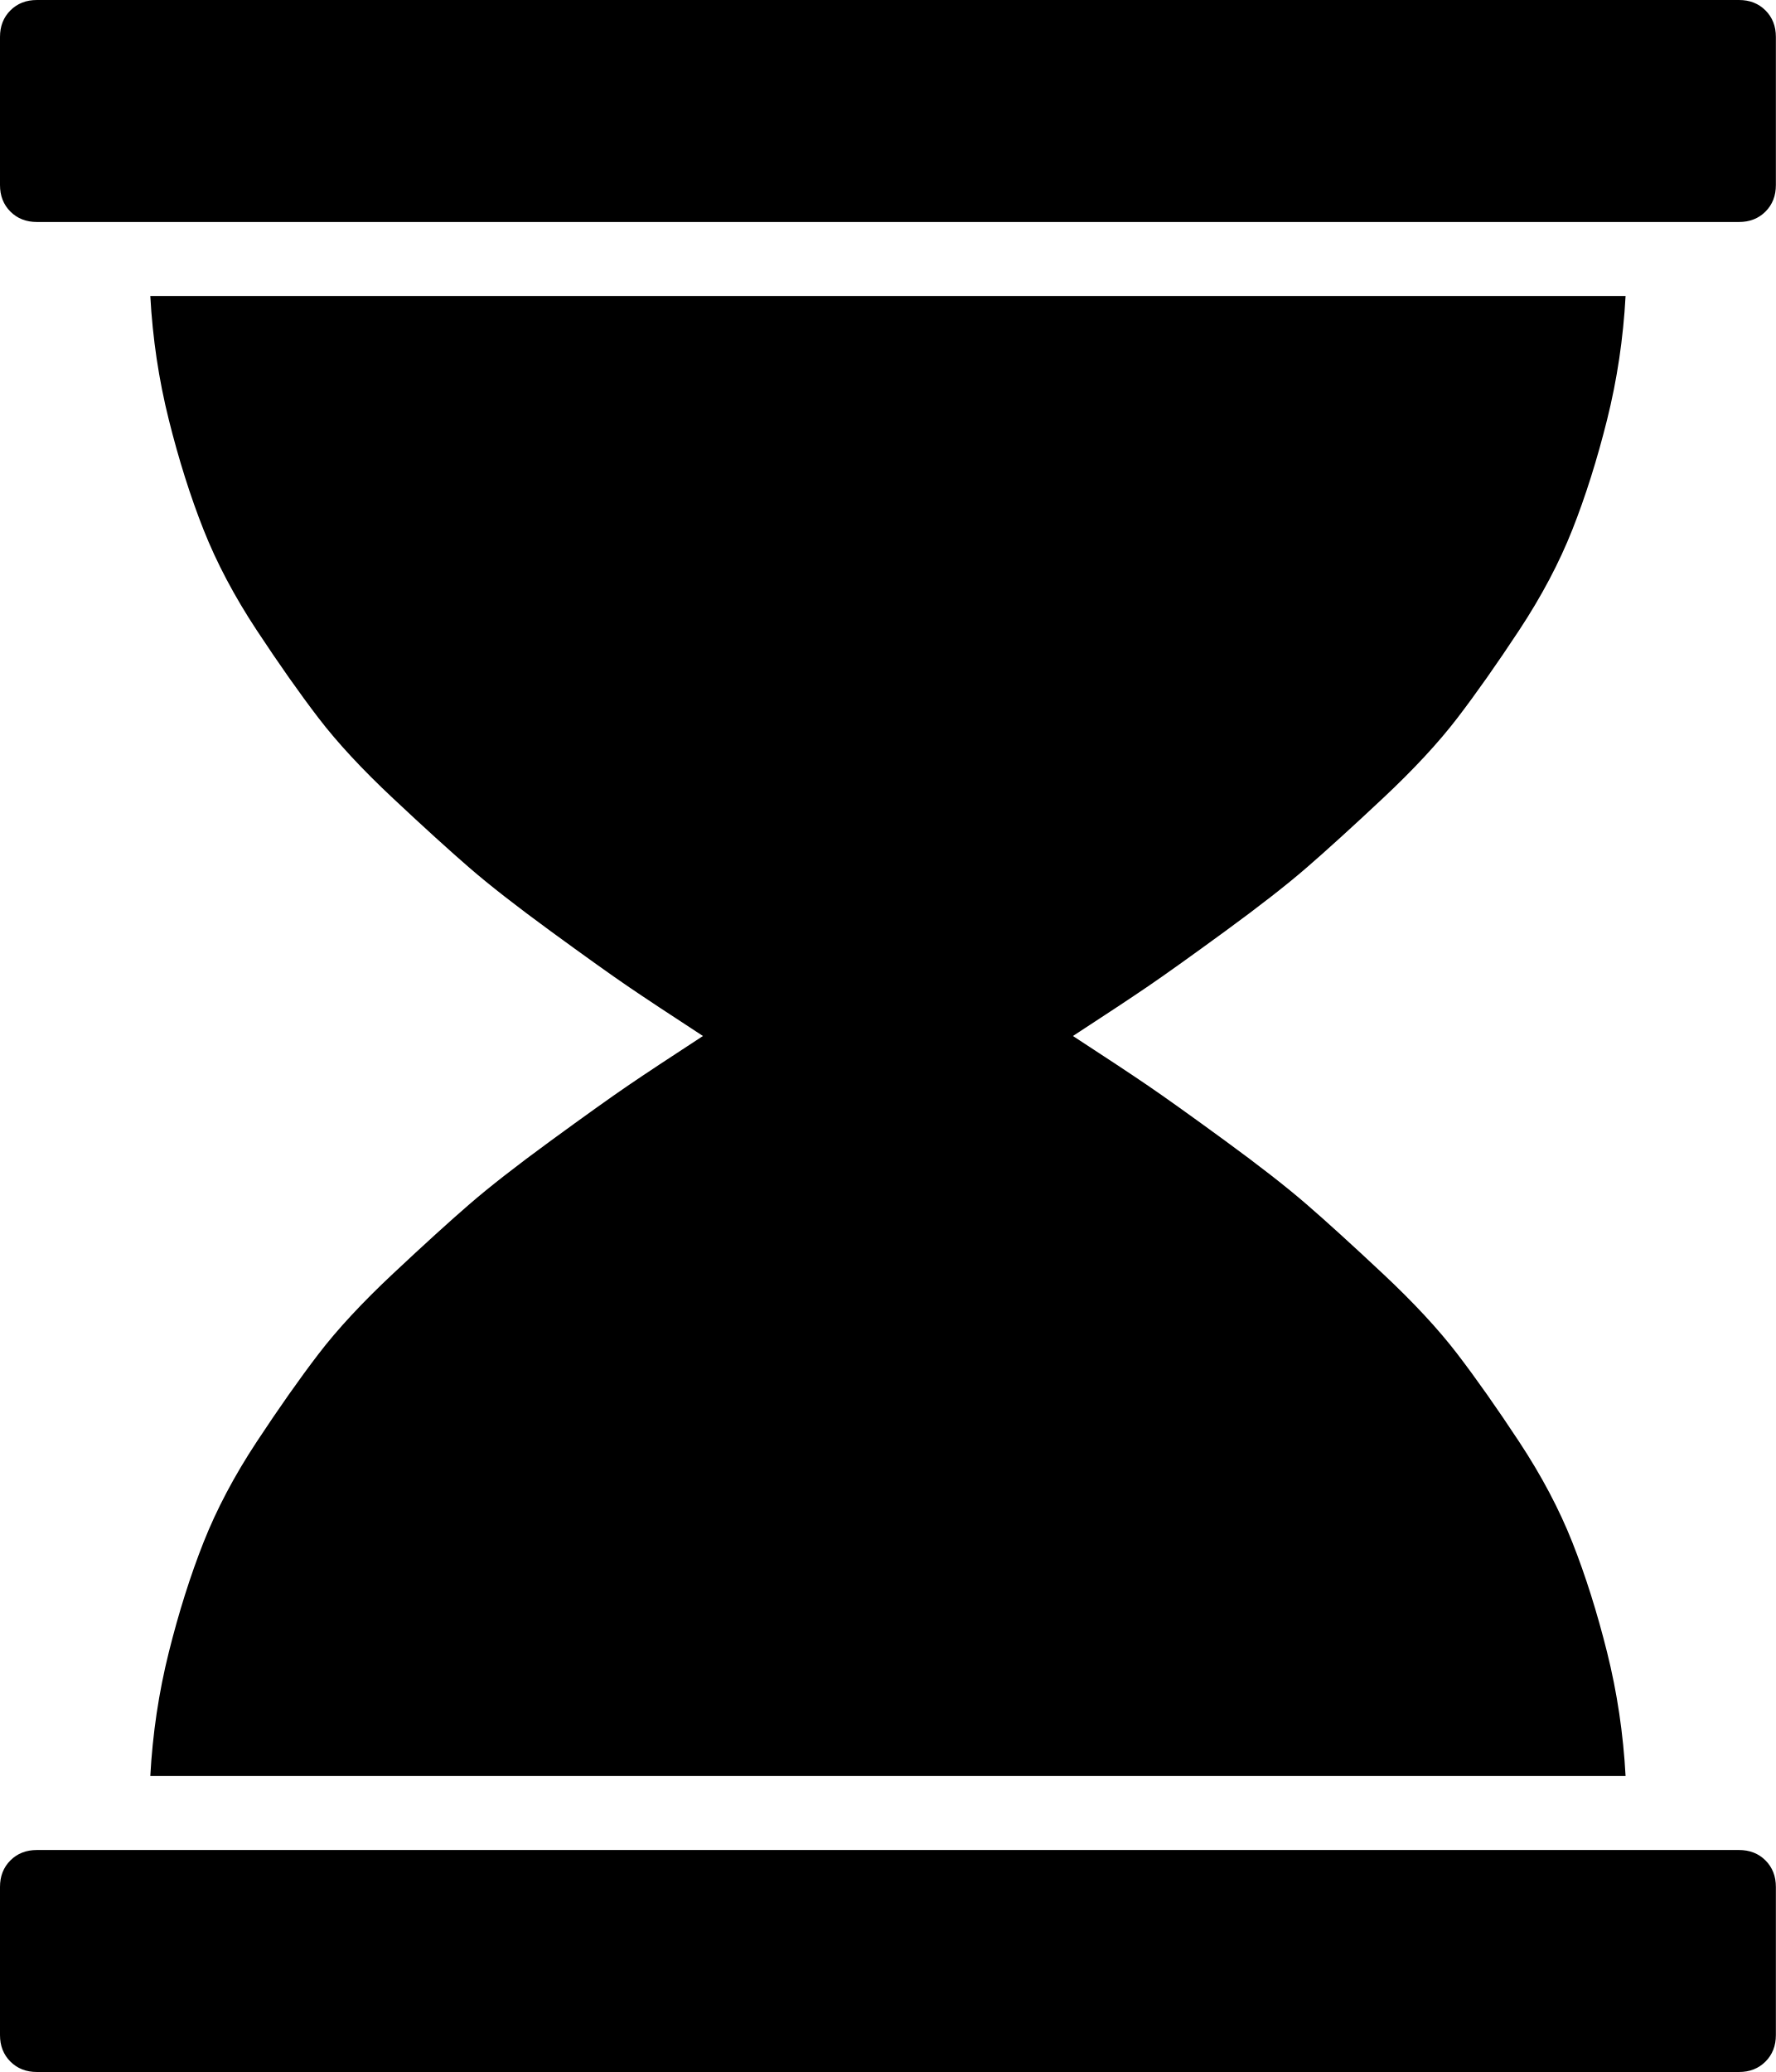
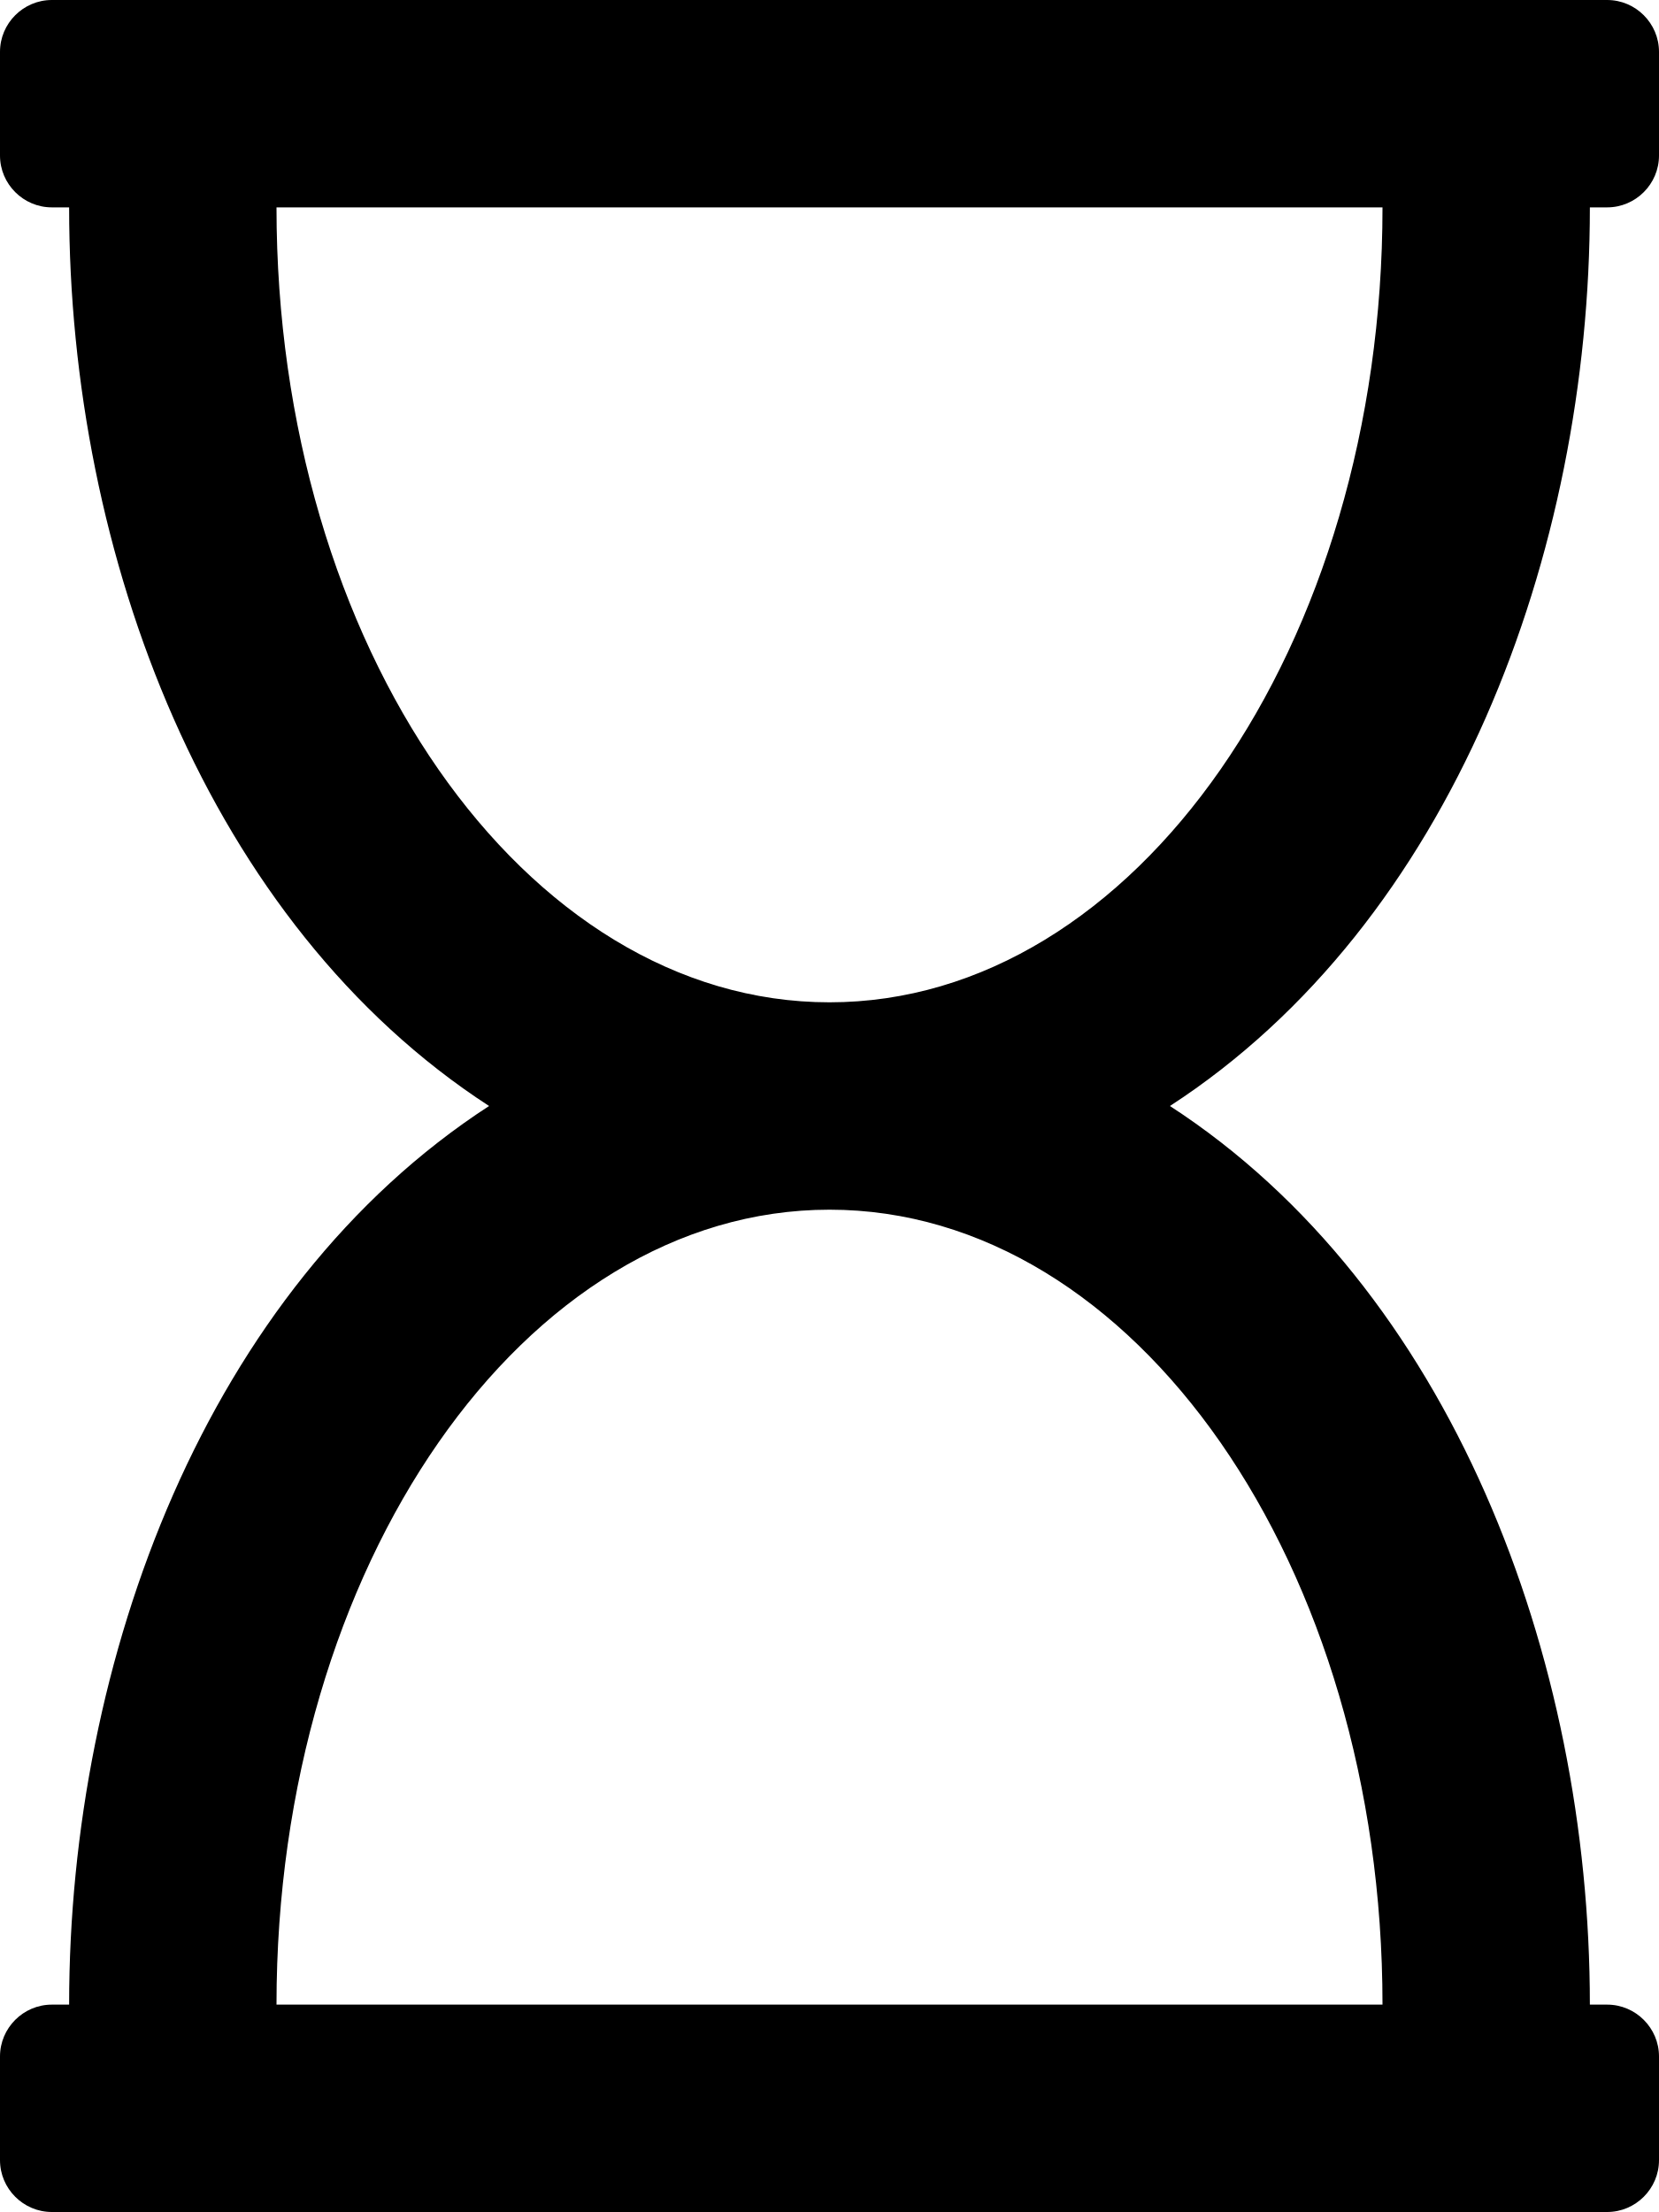
- <svg xmlns="http://www.w3.org/2000/svg" width="100%" height="100%" viewBox="0 0 1536 1792">
-   <path fill="#000" d="M1504 1600q14 0 23 9t9 23v128q0 14-9 23t-23 9h-1472q-14 0-23-9t-9-23v-128q0-14 9-23t23-9h1472zM130 1536q3-55 16-107t30-95 46-87 53.5-76 64.5-69.5 66-60 70.5-55 66.5-47.5 65-43q-43-28-65-43t-66.5-47.5-70.5-55-66-60-64.5-69.5-53.5-76-46-87-30-95-16-107h1276q-3 55-16 107t-30 95-46 87-53.5 76-64.5 69.5-66 60-70.5 55-66.5 47.5-65 43q43 28 65 43t66.5 47.5 70.5 55 66 60 64.5 69.5 53.5 76 46 87 30 95 16 107h-1276zM1504 0q14 0 23 9t9 23v128q0 14-9 23t-23 9h-1472q-14 0-23-9t-9-23v-128q0-14 9-23t23-9h1472z" />
+ <svg xmlns="http://www.w3.org/2000/svg" width="100%" height="100%" viewBox="0 0 384 512">
+   <path fill="currentColor" d="M368 48H372C378.6 48 384 42.6 384 36V12C384 5.4 378.6 0 372 0H12C5.4 0 0 5.4 0 12V36C0 42.6 5.4 48 12 48H16C16 128.6 48.2 213.8 113.2 256 47.9 298.4 16 383.9 16 464H12C5.4 464 0 469.4 0 476V500C0 506.6 5.4 512 12 512H372C378.6 512 384 506.6 384 500V476C384 469.4 378.6 464 372 464H368C368 383.4 335.8 298.2 270.8 256 336.1 213.6 368 128.1 368 48zM64 48H320C320 149.6 262.7 232 192 232S64 149.6 64 48zM320 464H64C64 362.4 121.3 280 192 280S320 362.4 320 464z" />
</svg>
